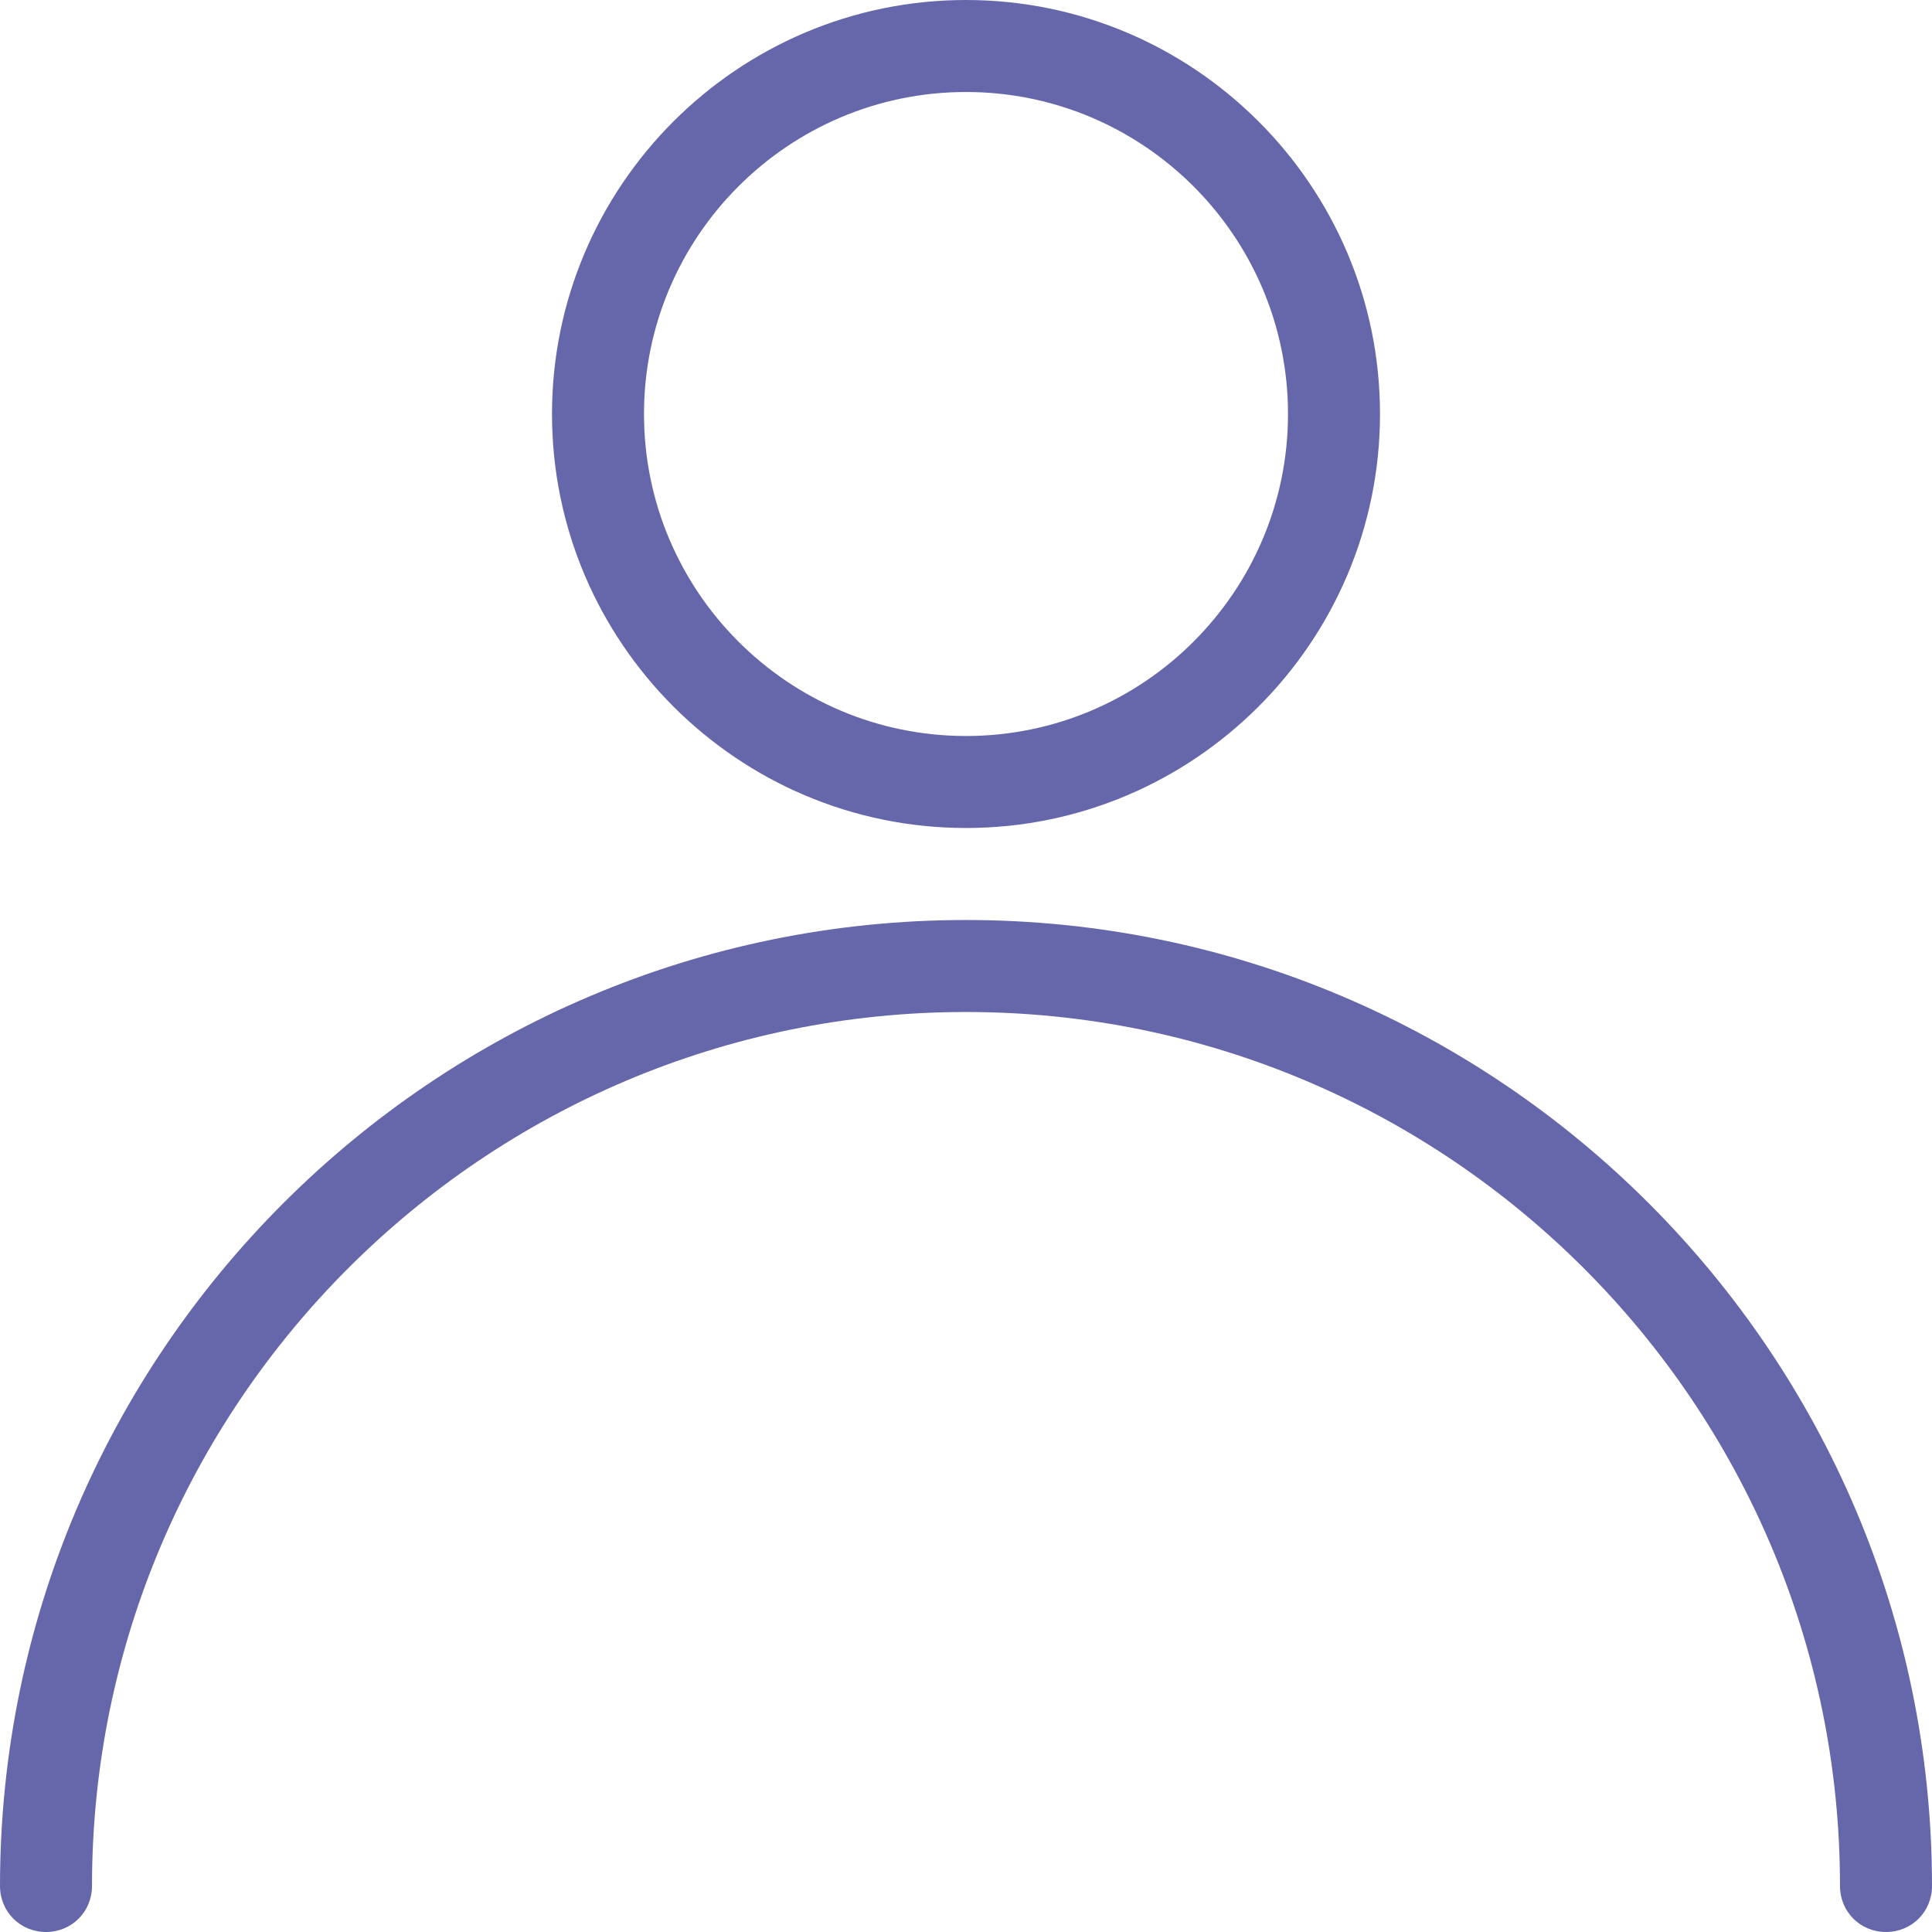
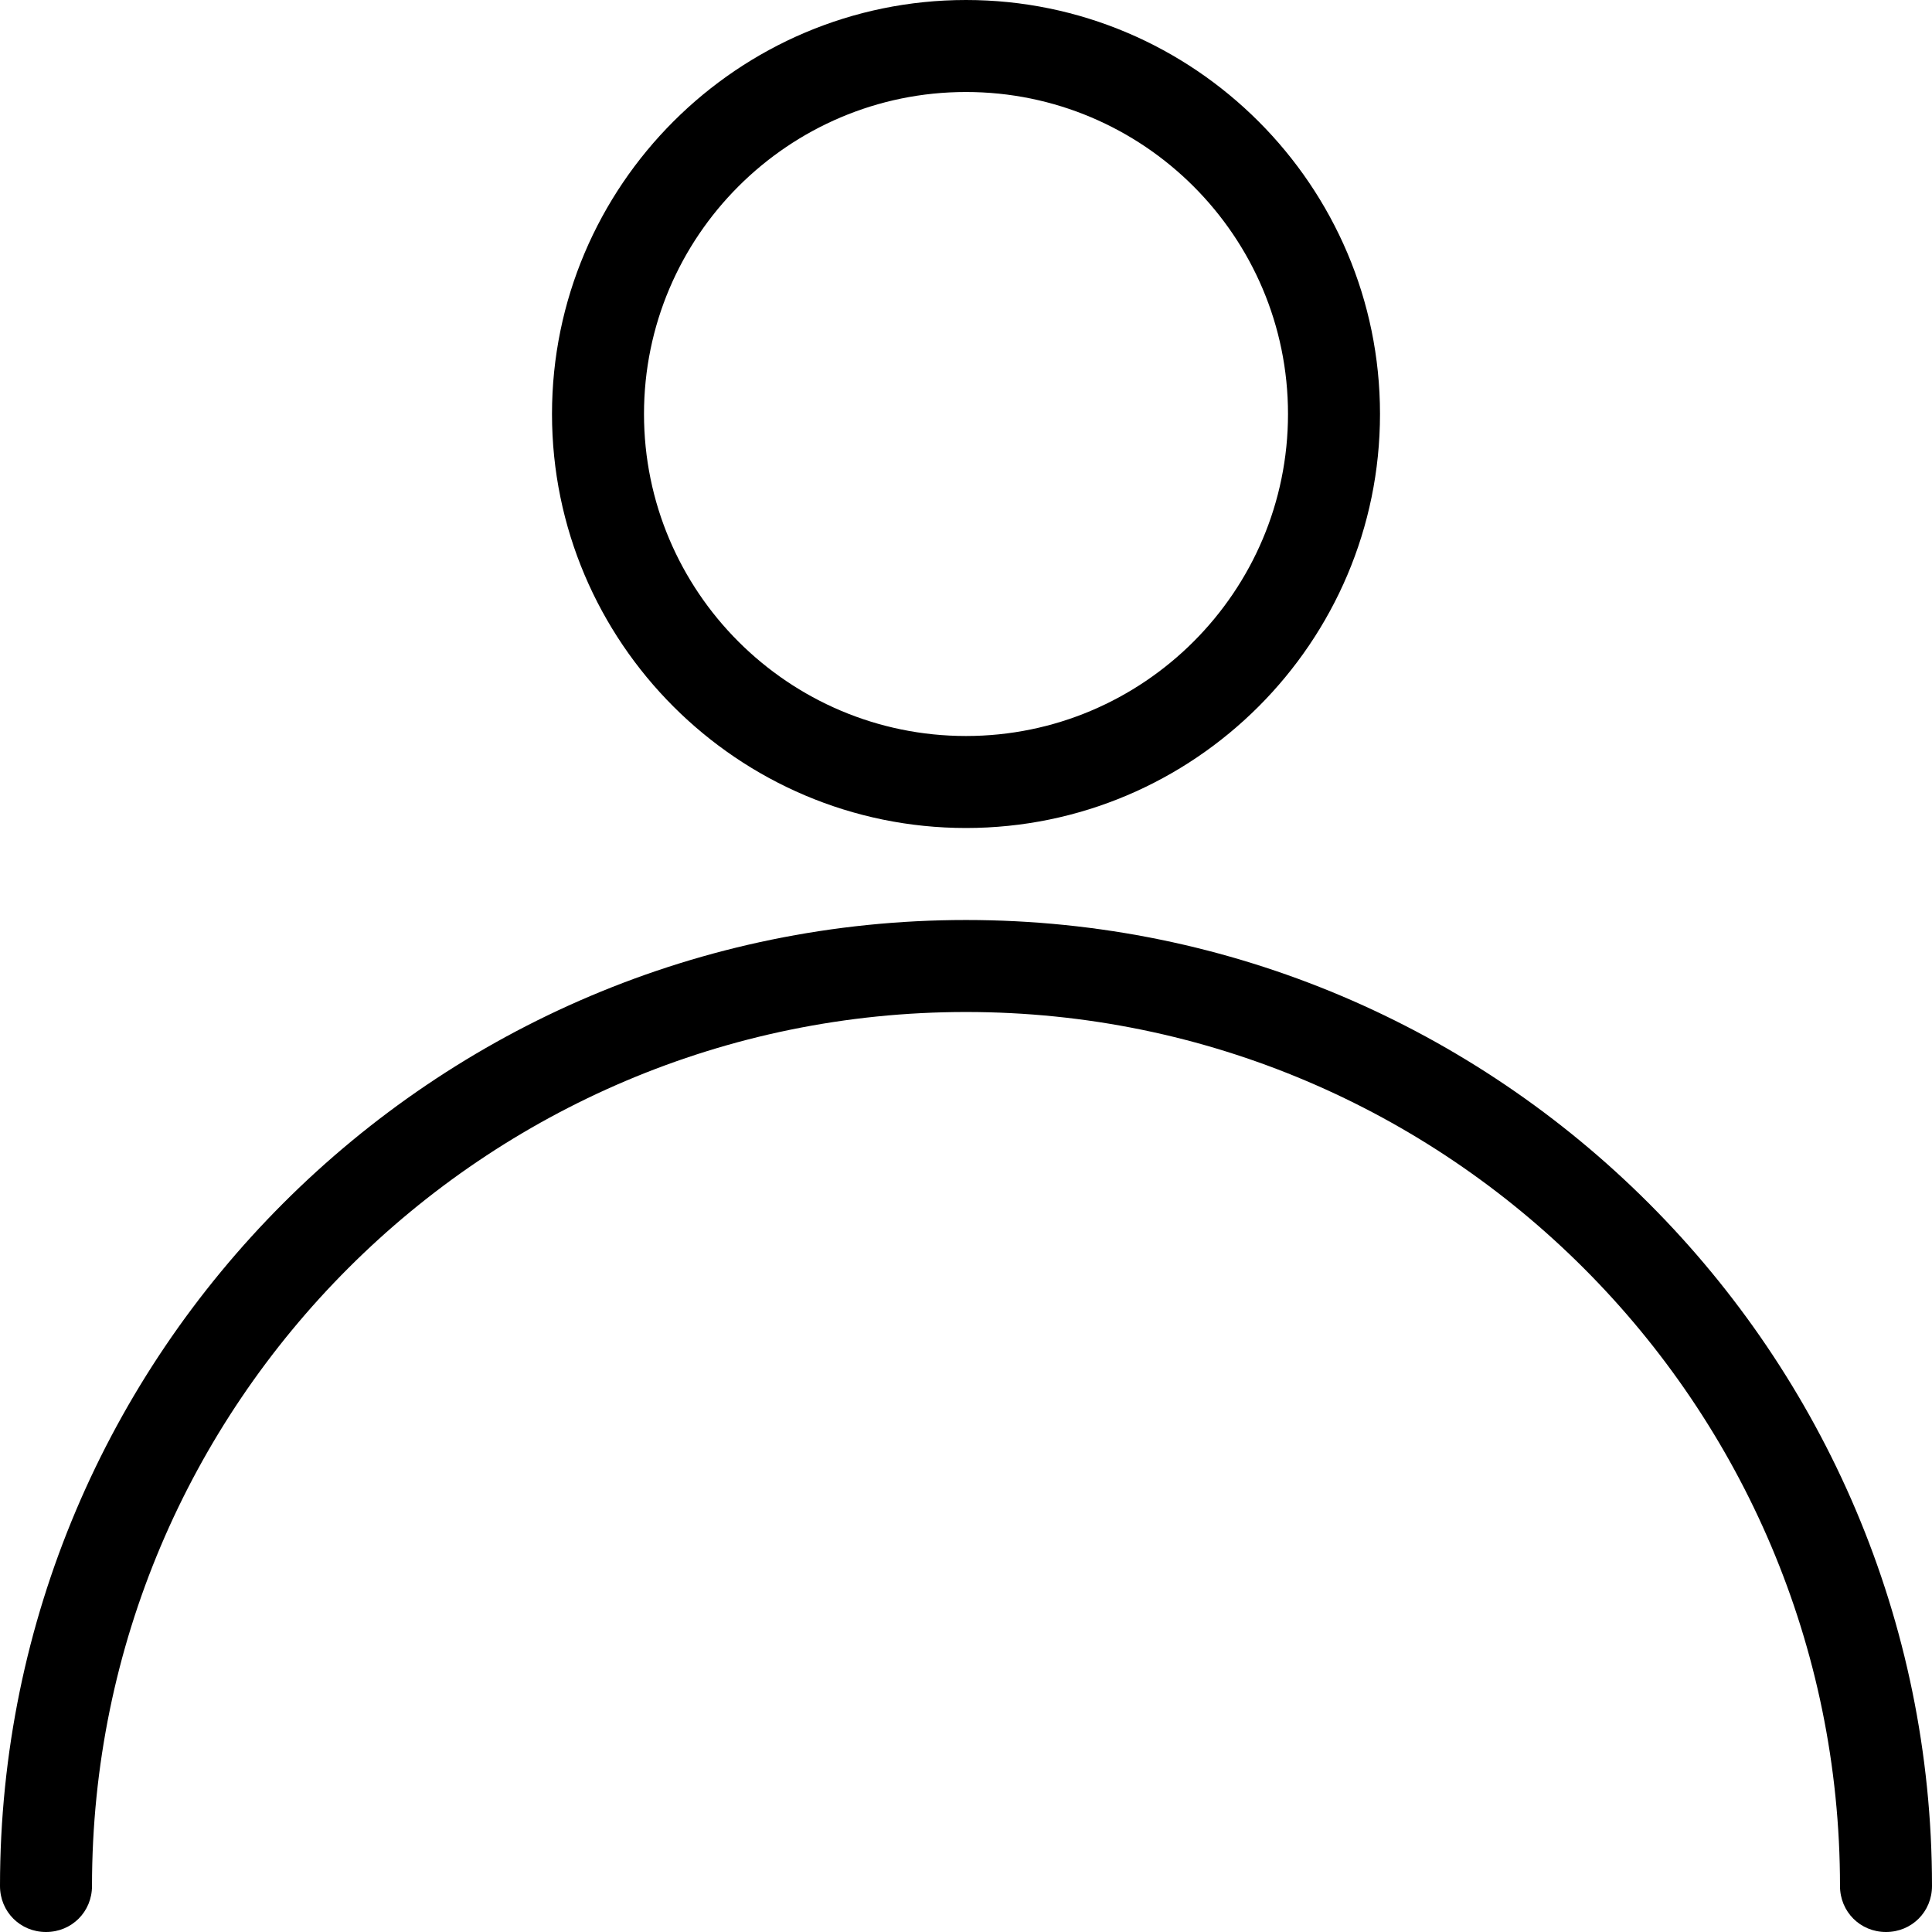
<svg xmlns="http://www.w3.org/2000/svg" id="uuid-9eb3a427-b35d-4c57-a763-432830ac2835" viewBox="0 0 21 21">
  <defs>
-     <style>.uuid-502ceec8-bcdf-4234-96c9-ab18445187fd{fill:#6667AB;stroke-width:0px;}</style>
+     <style>.uuid-502ceec8-bcdf-4234-96c9-ab18445187fd{fill:#000;stroke-width:0px;}</style>
  </defs>
  <g id="uuid-3e4eedef-1bdd-43d7-ab1f-0573df95f06f">
    <path class="uuid-502ceec8-bcdf-4234-96c9-ab18445187fd" d="M10.5,9c-2.48,0-4.5-2.02-4.5-4.5S8.02,0,10.5,0s4.5,2.02,4.5,4.5-2.02,4.5-4.5,4.5ZM10.5,1c-1.93,0-3.5,1.57-3.5,3.5s1.57,3.5,3.5,3.5,3.5-1.57,3.5-3.5-1.57-3.5-3.5-3.5Z" />
    <path class="uuid-502ceec8-bcdf-4234-96c9-ab18445187fd" d="M20.5,21c-.28,0-.5-.22-.5-.5,0-5.24-4.26-9.5-9.5-9.5S1,15.26,1,20.5c0,.28-.22.5-.5.5s-.5-.22-.5-.5c0-5.79,4.71-10.5,10.5-10.5s10.5,4.71,10.5,10.5c0,.28-.22.5-.5.5Z" />
  </g>
</svg>
